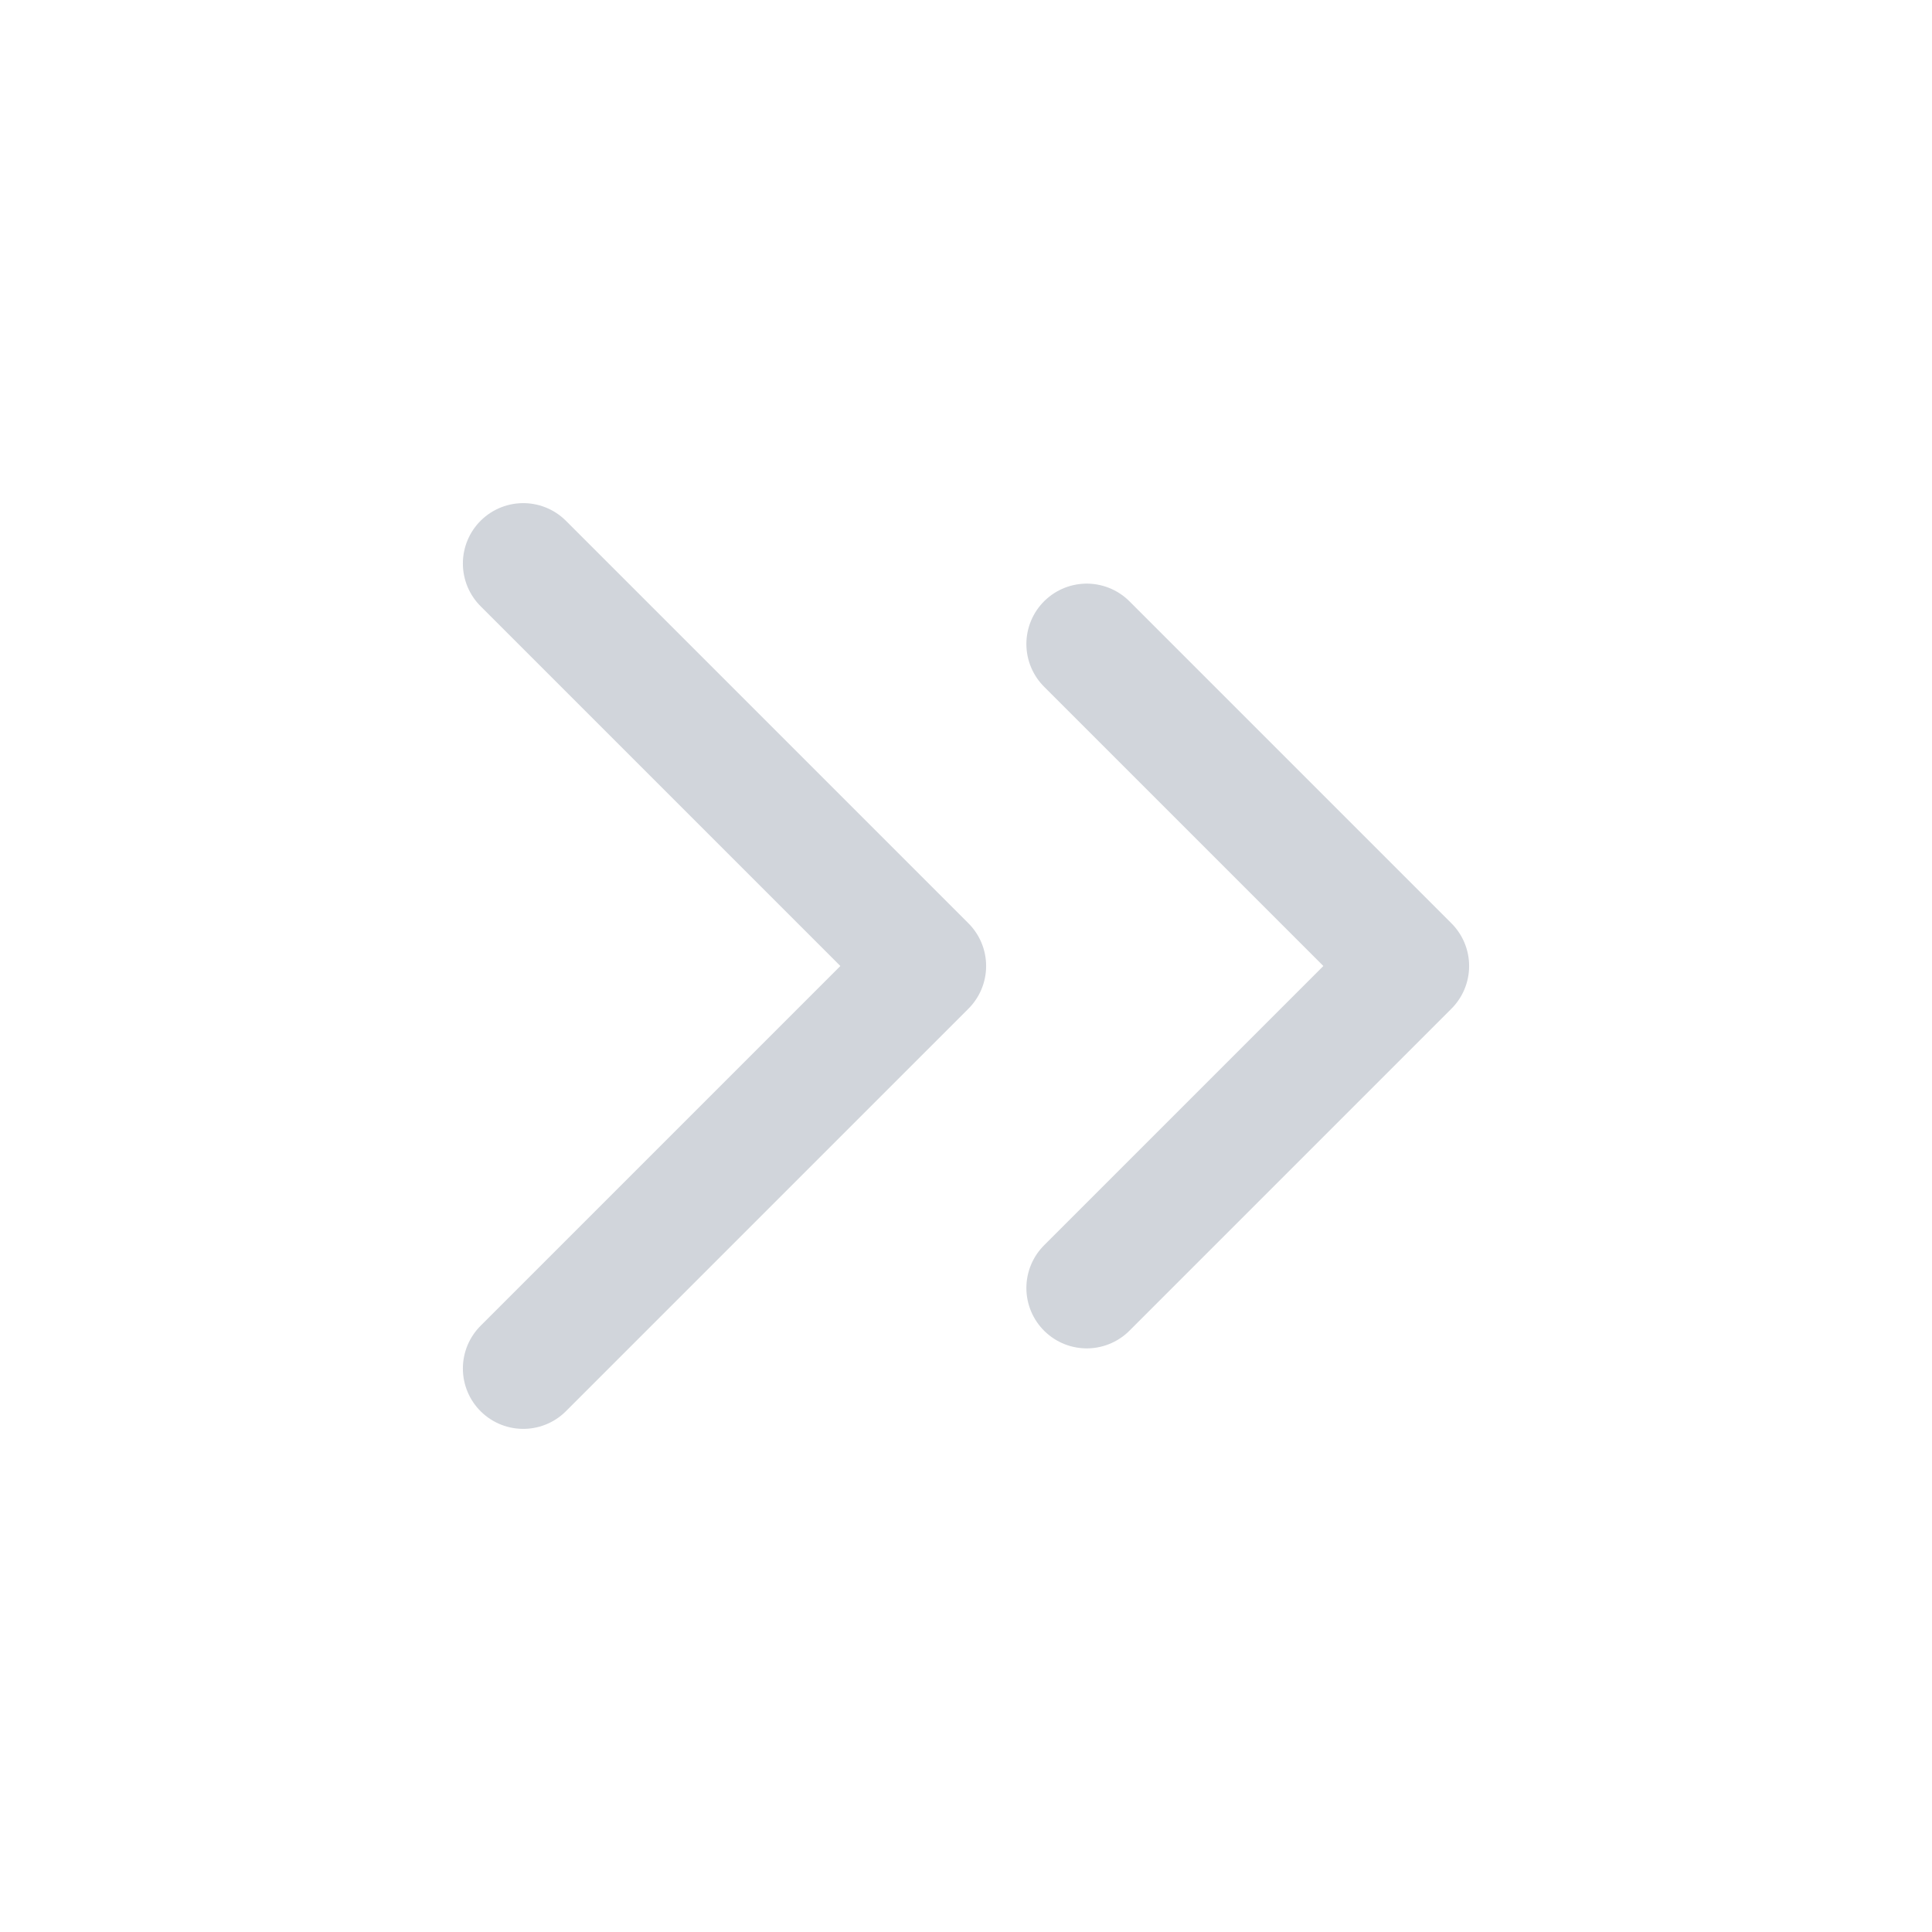
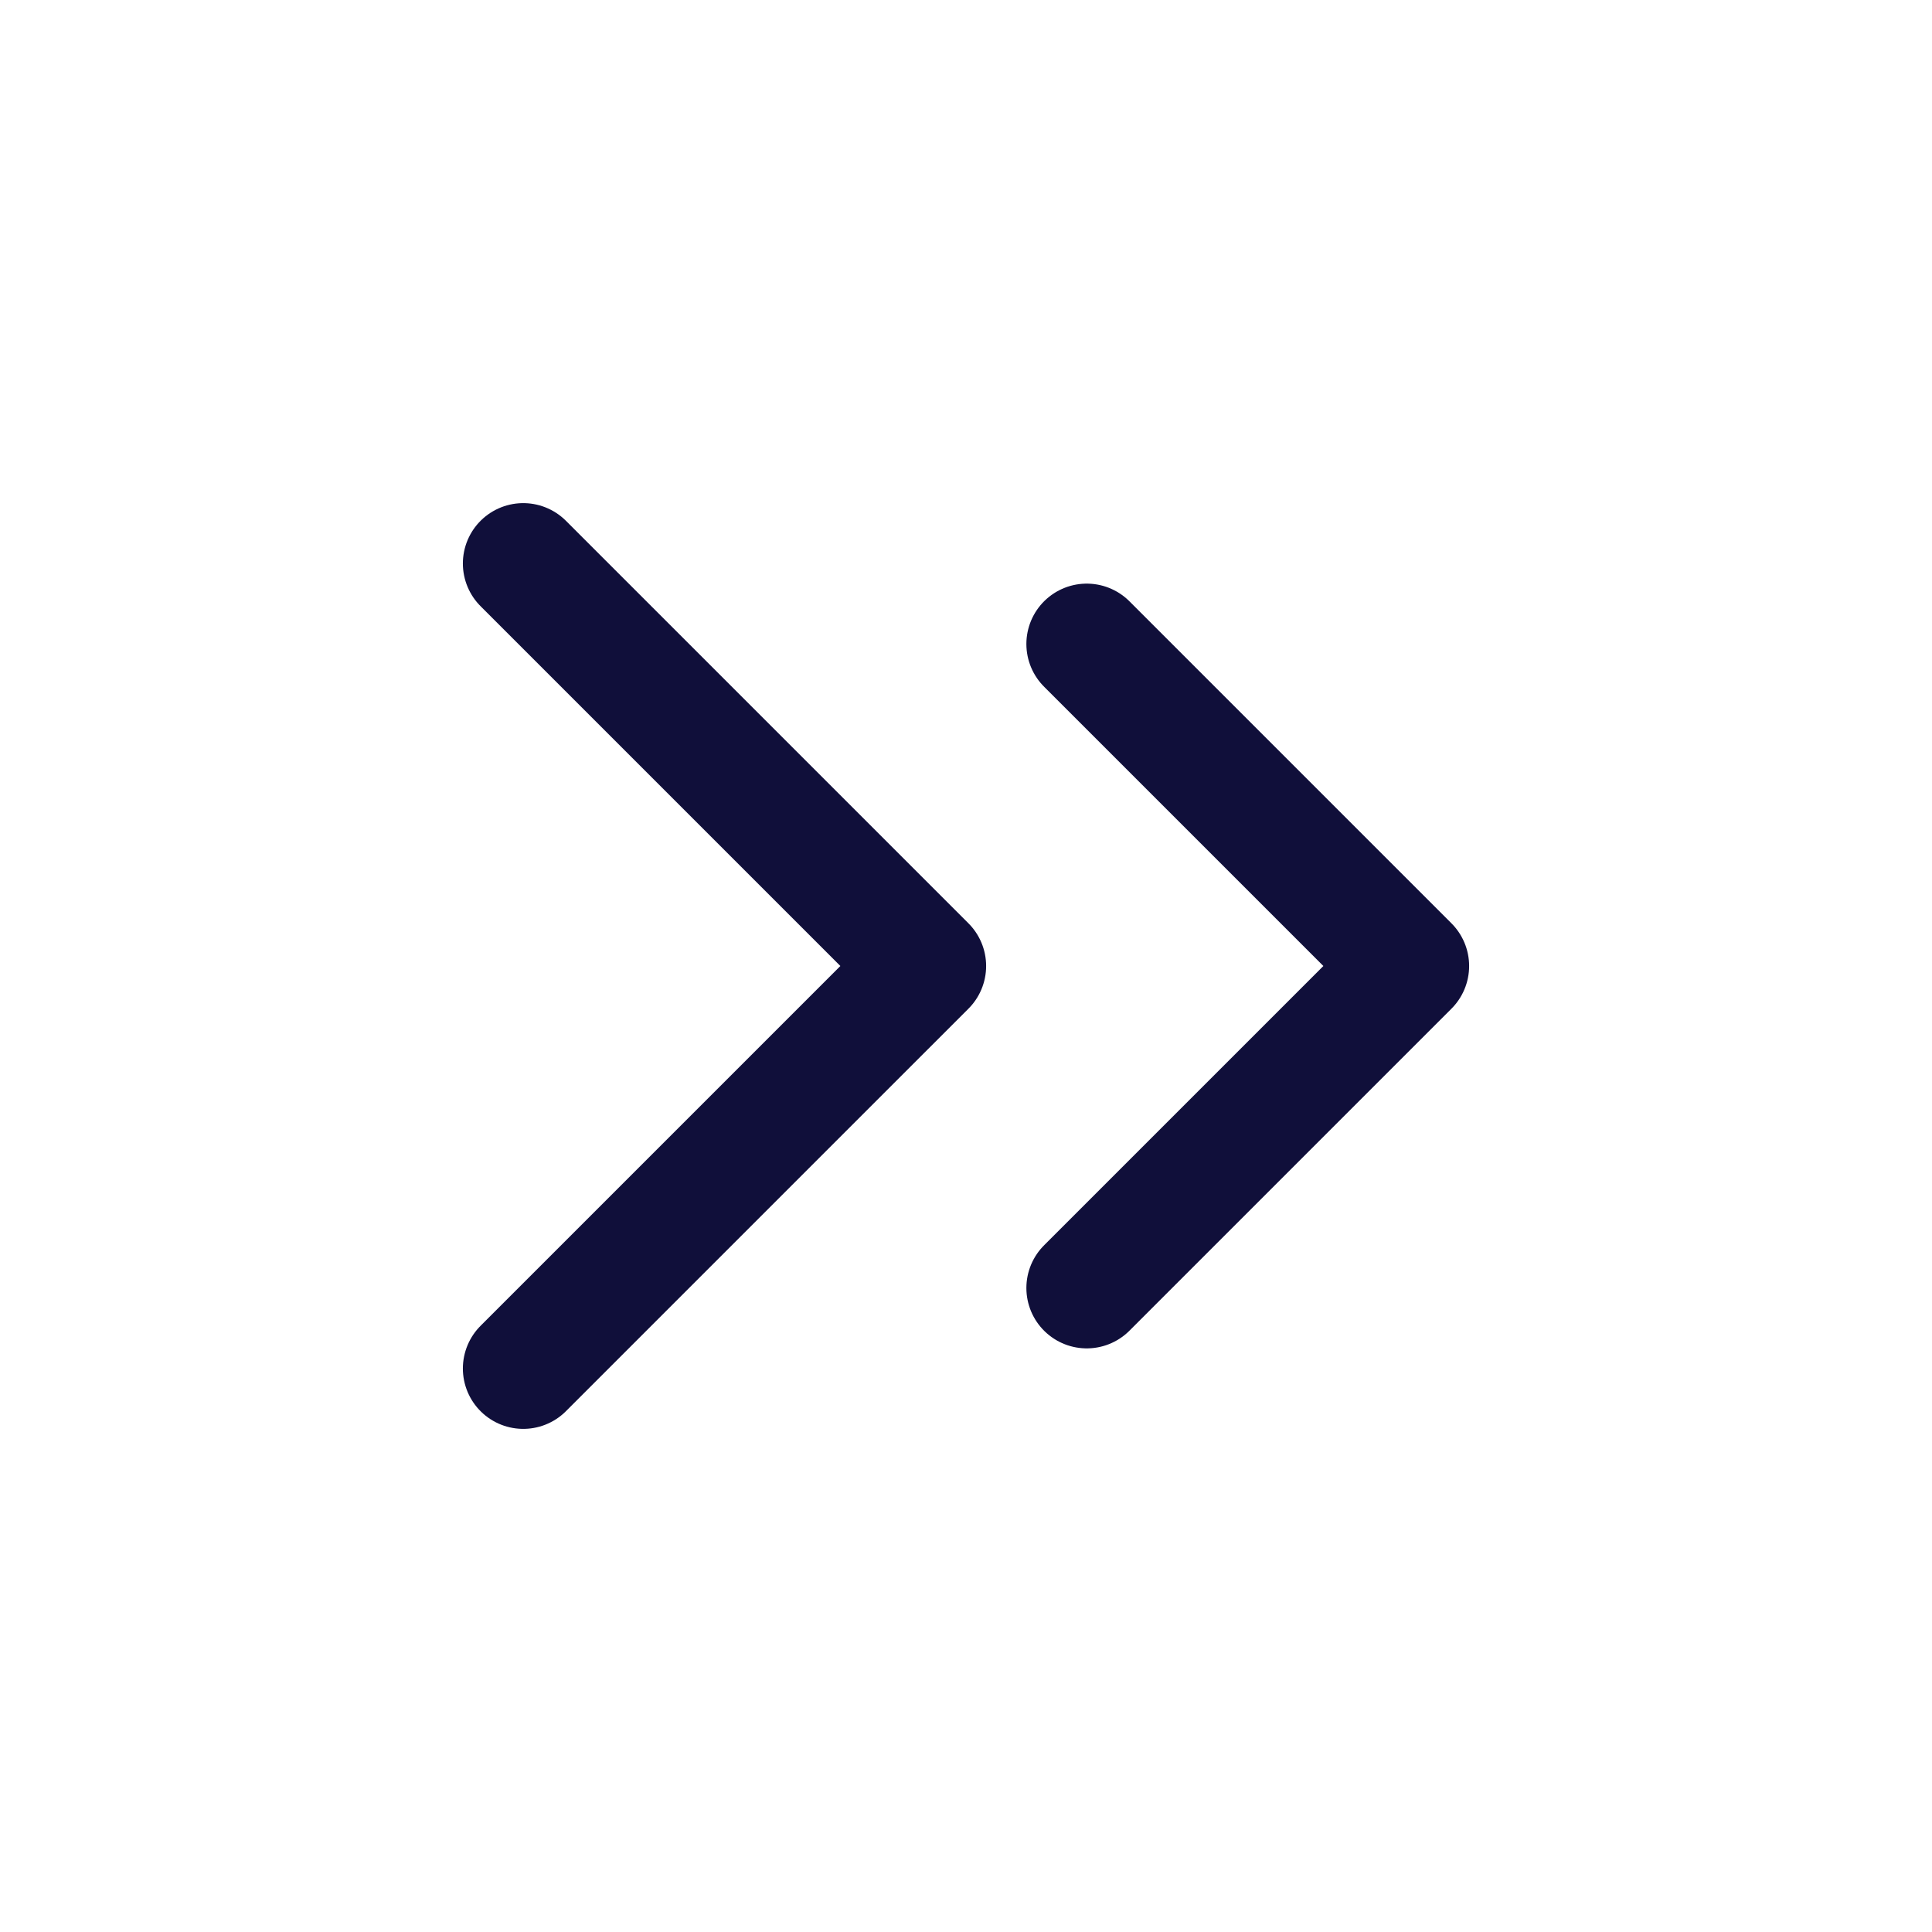
<svg xmlns="http://www.w3.org/2000/svg" width="24" height="24" viewBox="0 0 24 24" fill="none">
-   <path d="M13.5 16L17.5 12L13.5 8" stroke="#D1D5DB" stroke-width="1.5" stroke-linecap="round" stroke-linejoin="round" />
-   <path d="M6.5 17L11.5 12L6.5 7" stroke="#D1D5DB" stroke-width="1.5" stroke-linecap="round" stroke-linejoin="round" />
+   <path d="M13.5 16L17.5 12L13.5 8" stroke="#100F3A" stroke-width="1.5" stroke-linecap="round" stroke-linejoin="round" />
+   <path d="M6.5 17L11.5 12L6.5 7" stroke="#100F3A" stroke-width="1.5" stroke-linecap="round" stroke-linejoin="round" />
</svg>
